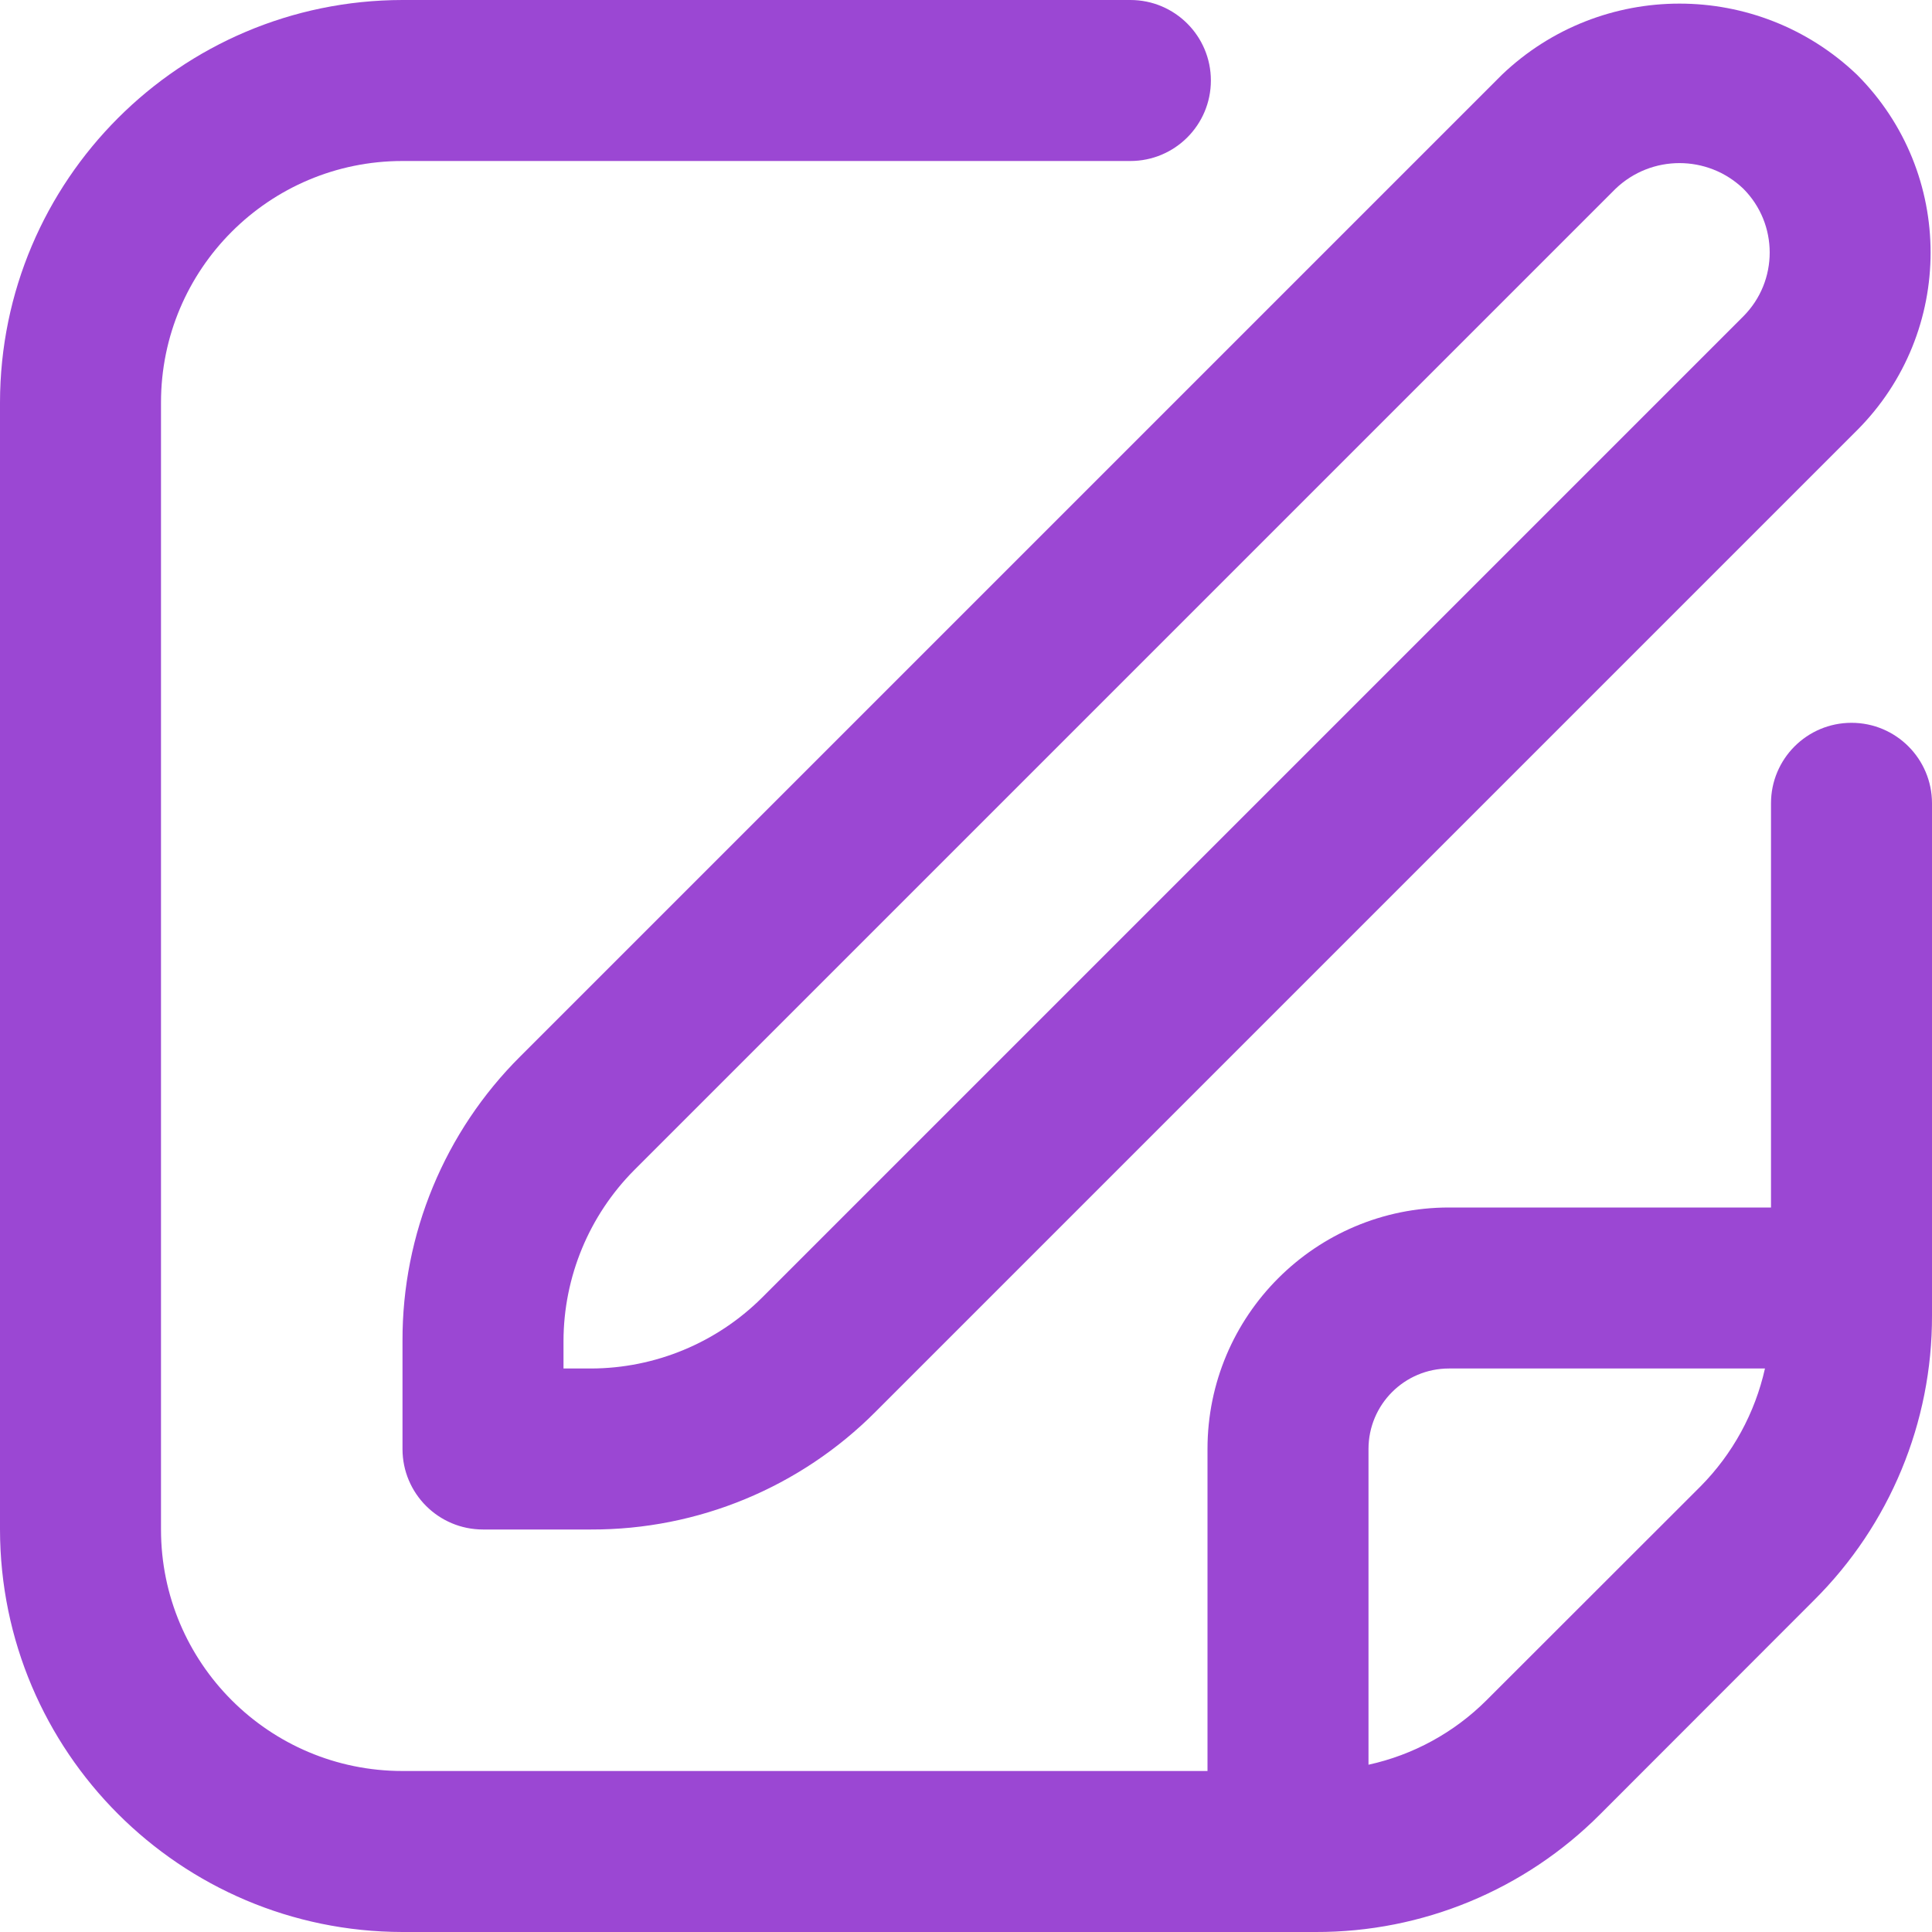
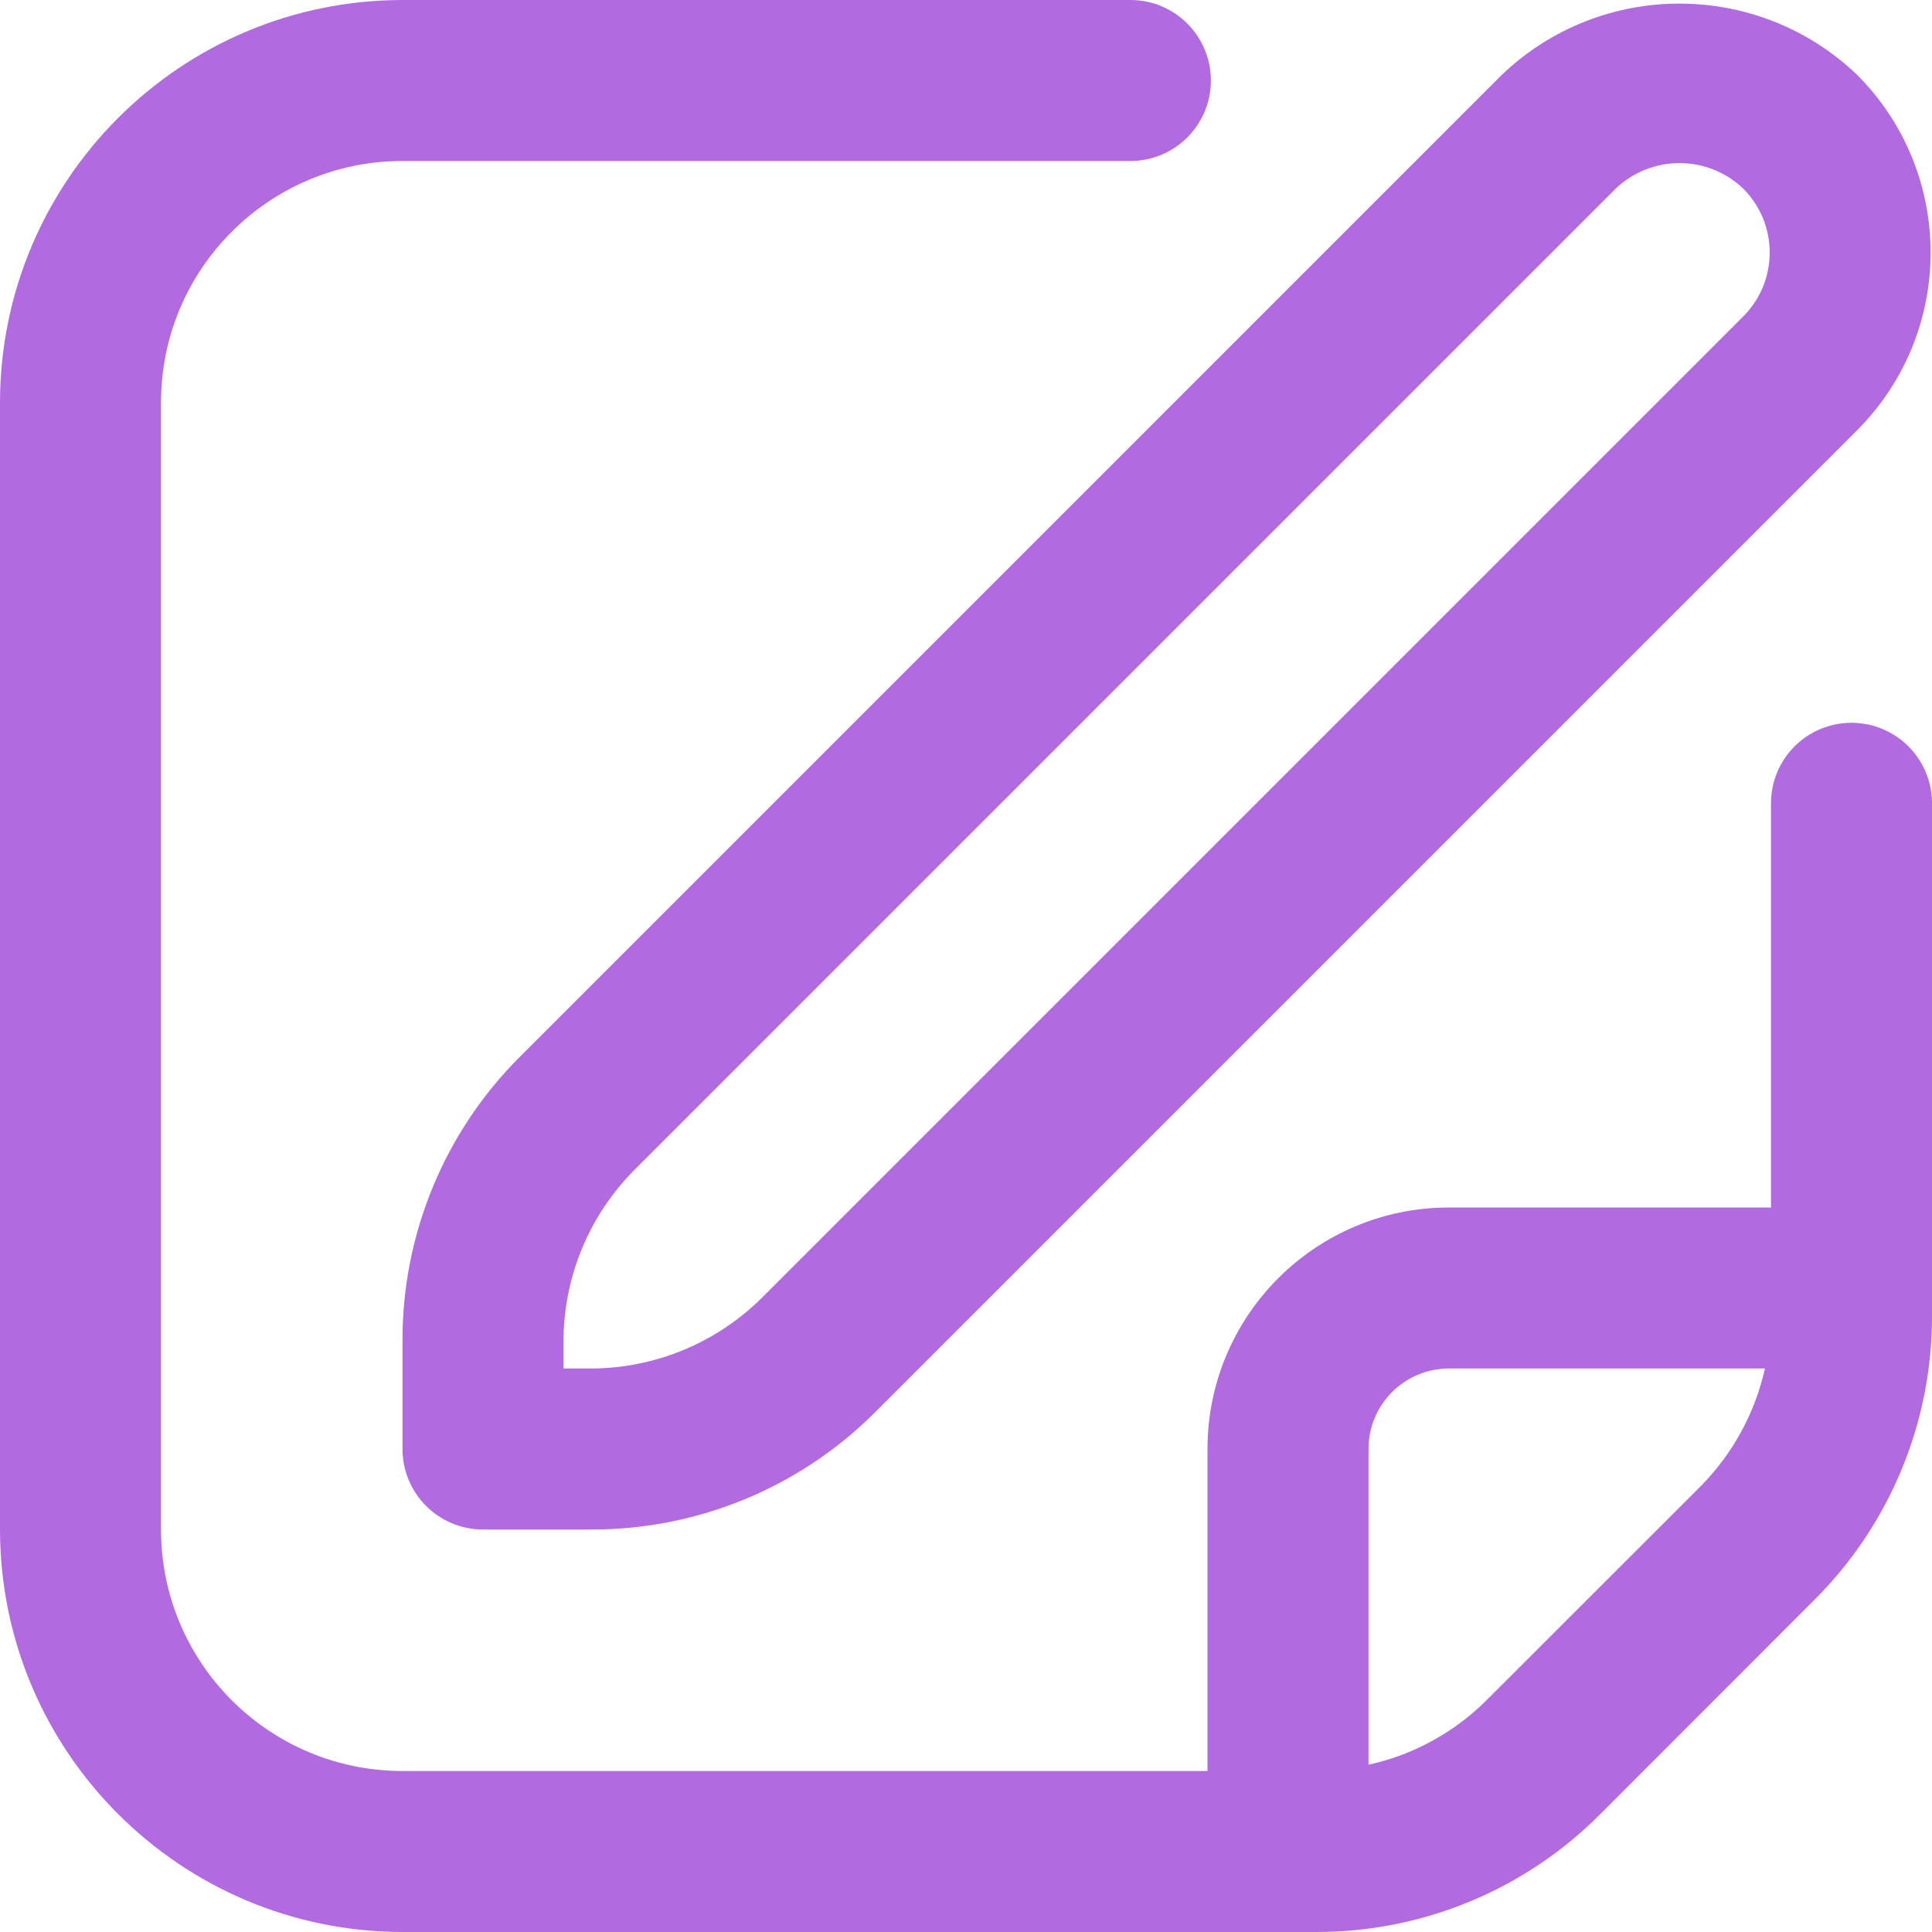
- <svg xmlns="http://www.w3.org/2000/svg" id="Outline" viewBox="0 0 24 24" width="512" height="512" fill="#9B47D3">
+ <svg xmlns="http://www.w3.org/2000/svg" id="Outline" viewBox="0 0 24 24" width="512" height="512" fill="#B16AE0">
  <path d="M18.656.93,6.464,13.122A4.966,4.966,0,0,0,5,16.657V18a1,1,0,0,0,1,1H7.343a4.966,4.966,0,0,0,3.535-1.464L23.07,5.344a3.125,3.125,0,0,0,0-4.414A3.194,3.194,0,0,0,18.656.93Zm3,3L9.464,16.122A3.02,3.02,0,0,1,7.343,17H7v-.343a3.02,3.02,0,0,1,.878-2.121L20.07,2.344a1.148,1.148,0,0,1,1.586,0A1.123,1.123,0,0,1,21.656,3.93Z" />
  <path d="M23,8.979a1,1,0,0,0-1,1V15H18a3,3,0,0,0-3,3v4H5a3,3,0,0,1-3-3V5A3,3,0,0,1,5,2h9.042a1,1,0,0,0,0-2H5A5.006,5.006,0,0,0,0,5V19a5.006,5.006,0,0,0,5,5H16.343a4.968,4.968,0,0,0,3.536-1.464l2.656-2.658A4.968,4.968,0,0,0,24,16.343V9.979A1,1,0,0,0,23,8.979ZM18.465,21.122a2.975,2.975,0,0,1-1.465.8V18a1,1,0,0,1,1-1h3.925a3.016,3.016,0,0,1-.8,1.464Z" />
</svg>
